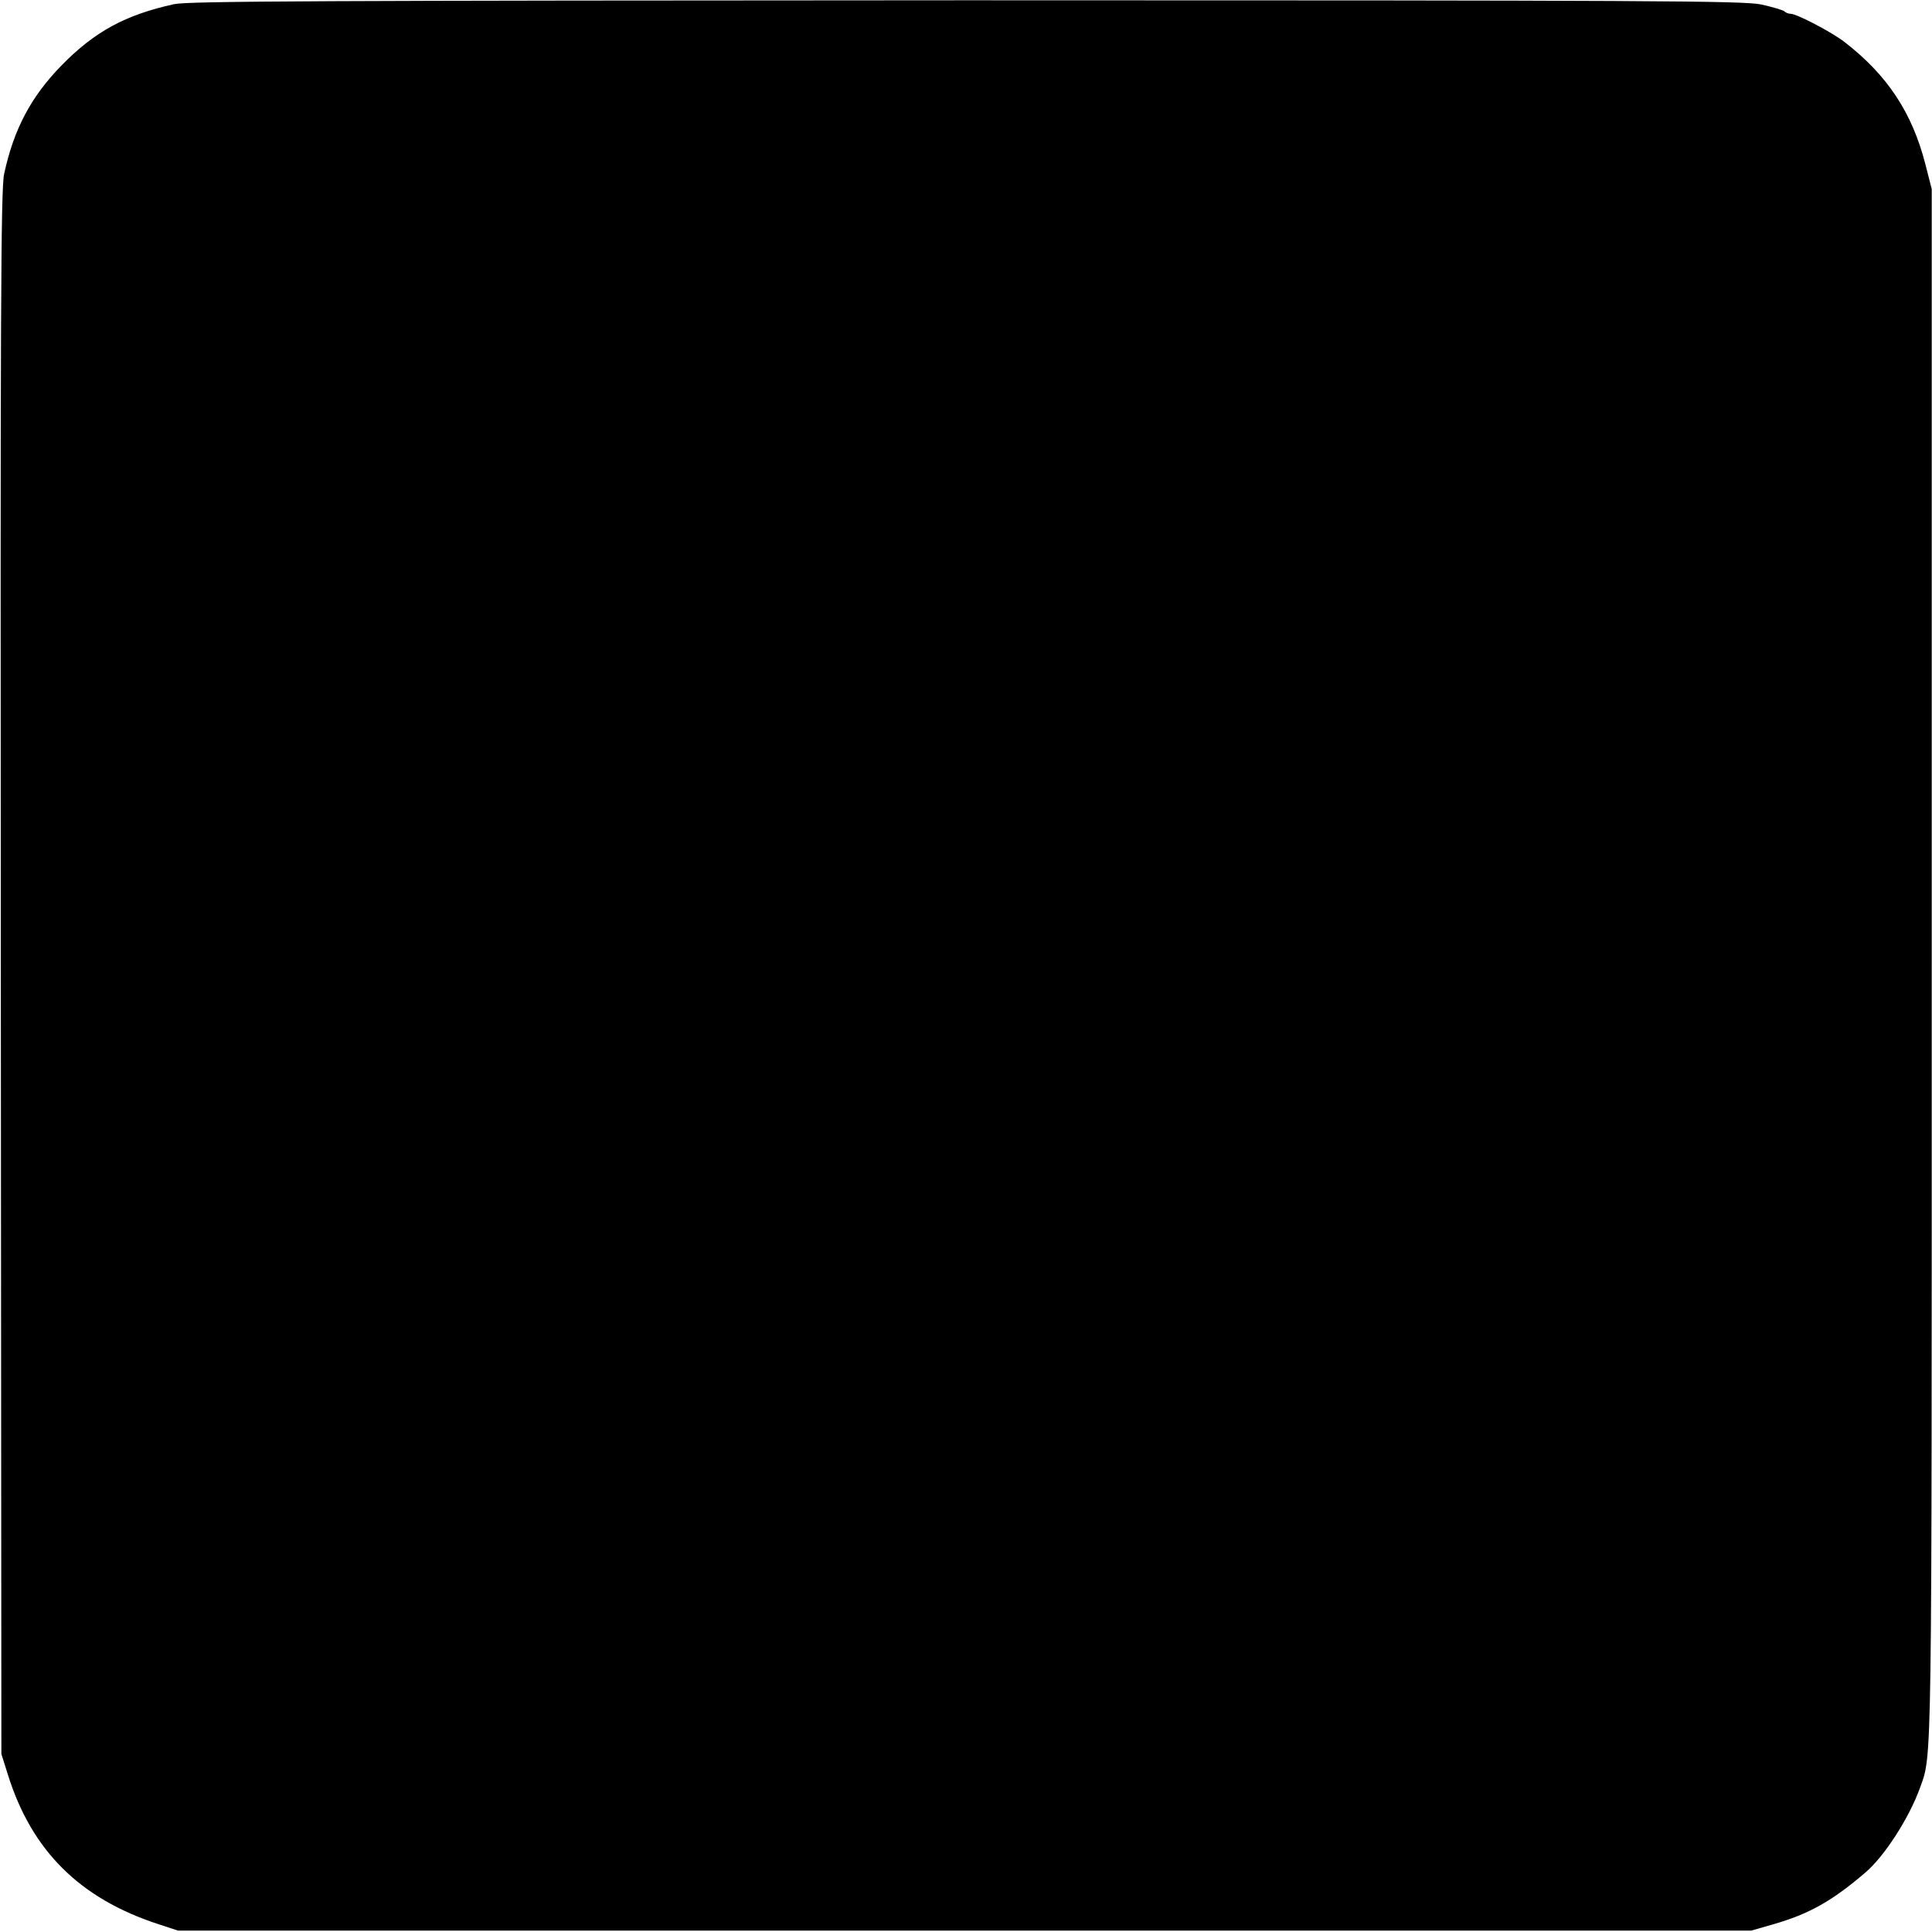
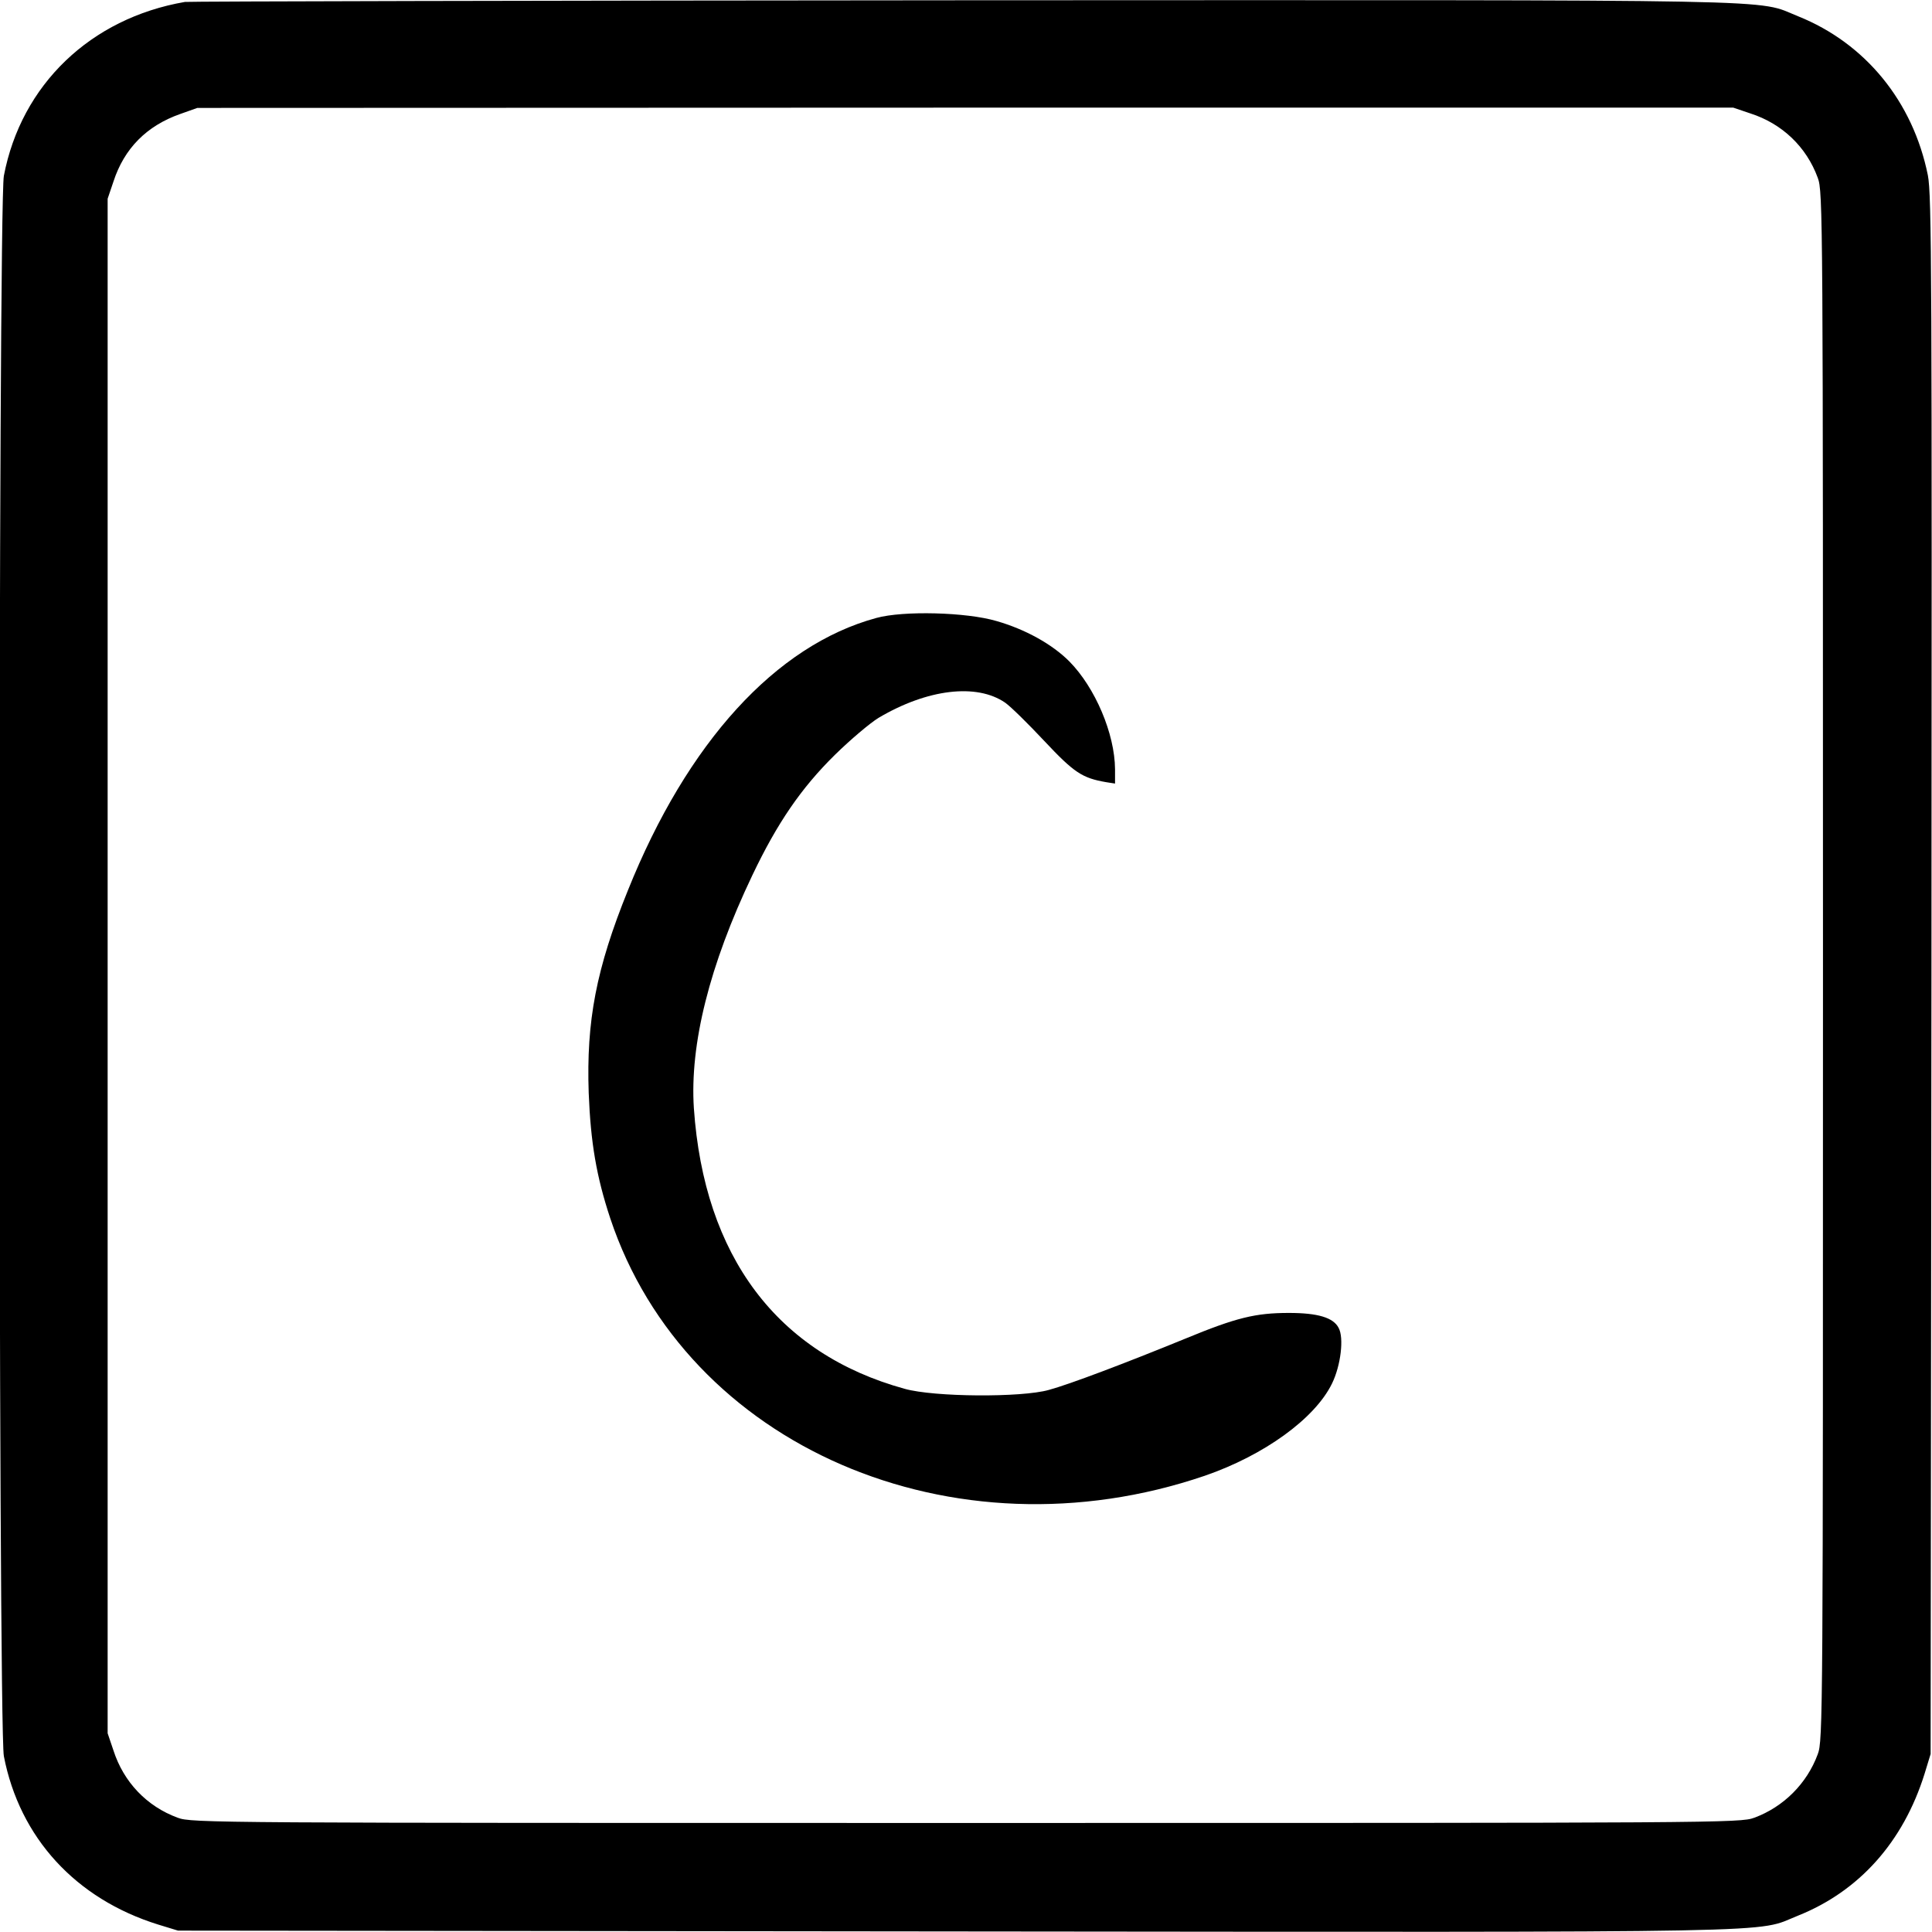
<svg xmlns="http://www.w3.org/2000/svg" version="1.0" width="700pt" height="700pt" viewBox="0 0 700 700" preserveAspectRatio="xMidYMid meet">
  <g transform="translate(0,700) scale(0.1,-0.1)" fill="#000000" stroke="none">
-     <path d="M631 6985 c-177 -39 -288 -99 -409 -223 -110 -113 -172 -230 -207 -392 -12 -55 -14 -491 -12 -2895 l2 -2830 23 -73 c86 -277 261 -451 547 -544 l70 -23 2850 0 2850 0 80 23 c129 37 213 84 333 187 69 58 159 198 198 306 45 126 43 20 43 2989 l0 2805 -23 90 c-48 187 -138 323 -292 442 -44 35 -174 103 -196 103 -8 0 -18 4 -23 9 -6 5 -44 16 -85 25 -67 13 -382 15 -2880 15 -2352 -1 -2815 -3 -2869 -14z" />
+     <path d="M670 6993 c-342 -59 -593 -300 -656 -630 -21 -113 -21 -5613 0 -5726 57 -295 260 -517 559 -610 l72 -22 2820 -3 c3092 -3 2891 -6 3049 57 223 89 382 268 459 514 l22 72 3 2820 c2 2551 1 2828 -13 2900 -54 267 -226 478 -470 576 -158 63 42 59 -3023 58 -1539 -1 -2808 -4 -2822 -6z m5672 -404 c115 -37 203 -121 244 -233 19 -50 19 -124 19 -2856 0 -2732 0 -2806 -19 -2856 -39 -106 -124 -191 -230 -230 -50 -19 -124 -19 -2856 -19 -2732 0 -2806 0 -2856 19 -112 41 -196 129 -233 244 l-21 62 0 2780 0 2780 21 62 c39 120 120 202 242 245 l62 22 2782 1 2783 0 62 -21z" />
+     <path d="M3175 4761 c-364 -99 -685 -451 -900 -987 -115 -284 -151 -473 -142 -734 7 -180 28 -303 78 -454 275 -826 1242 -1244 2154 -933 215 74 399 207 461 334 32 65 44 166 24 202 -19 37 -75 54 -180 54 -121 0 -191 -17 -375 -93 -220 -90 -421 -166 -495 -186 -99 -28 -415 -26 -522 4 -462 127 -727 480 -764 1017 -15 231 56 517 212 844 90 189 177 316 299 436 56 55 127 115 158 134 177 105 356 126 459 55 20 -14 84 -77 142 -139 108 -115 137 -134 224 -149 l32 -5 0 52 c-1 129 -72 296 -166 391 -62 62 -159 116 -264 146 -109 32 -337 38 -435 11z" />
  </g>
</svg>
